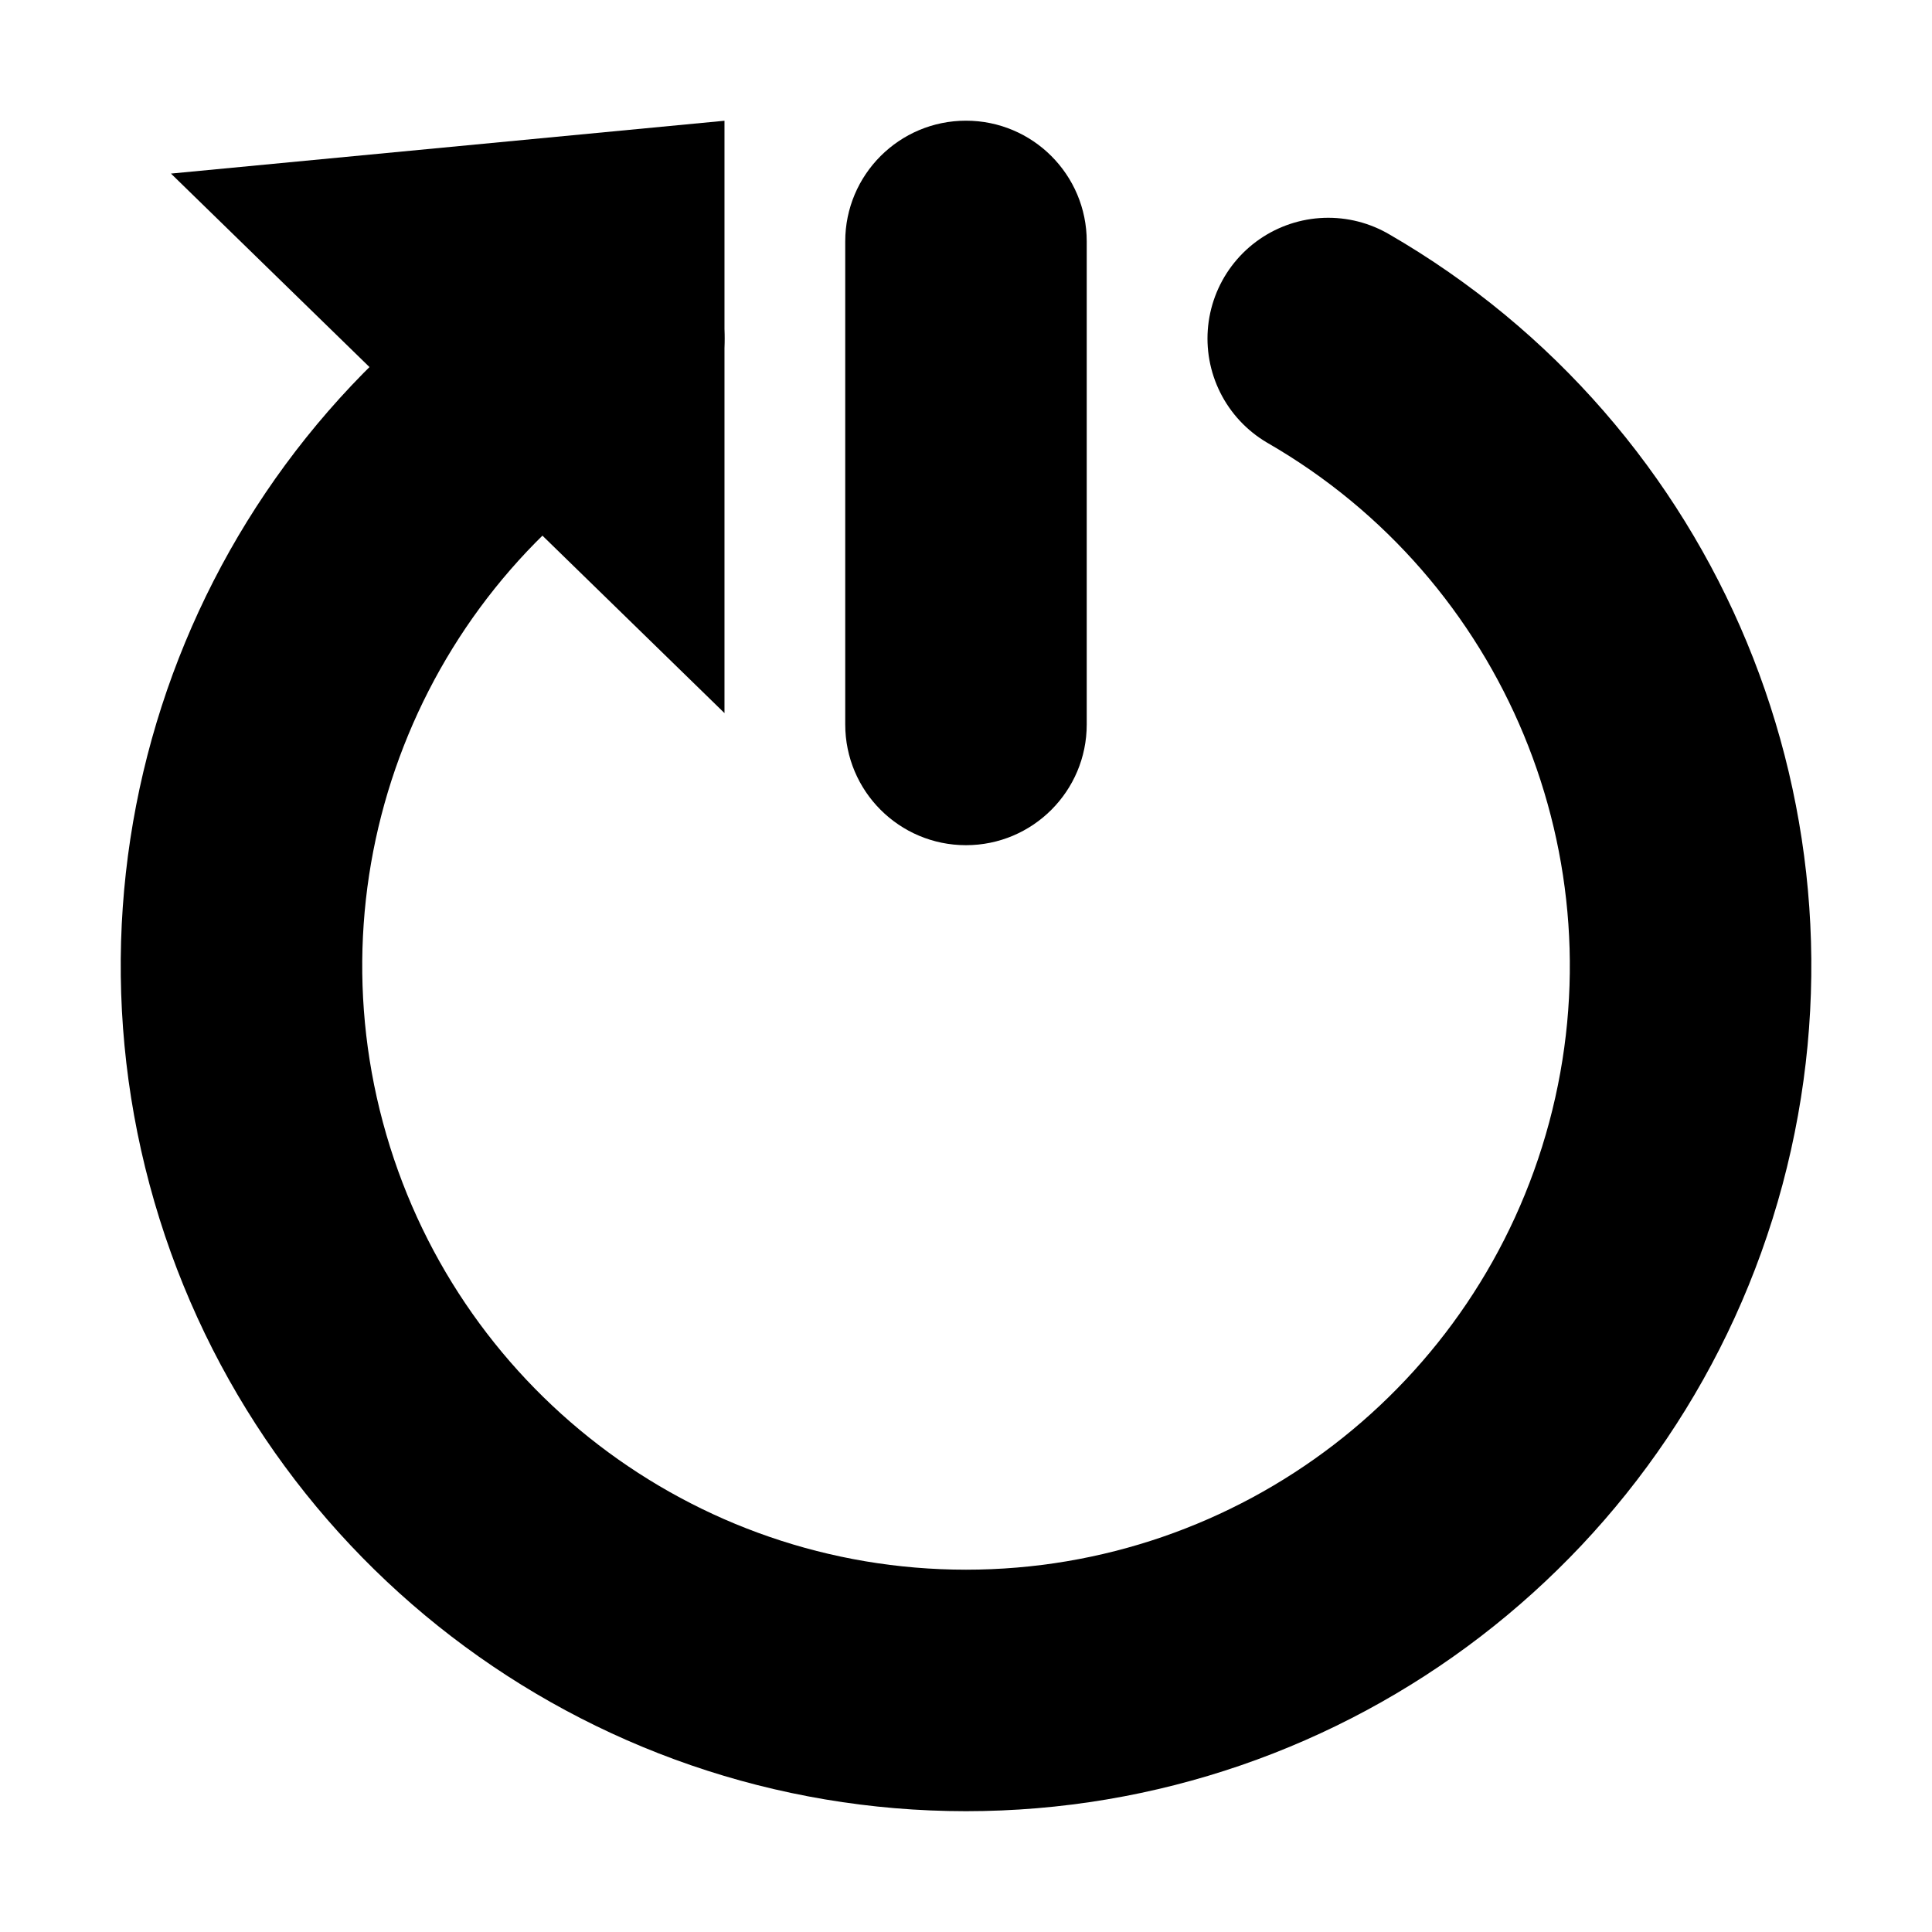
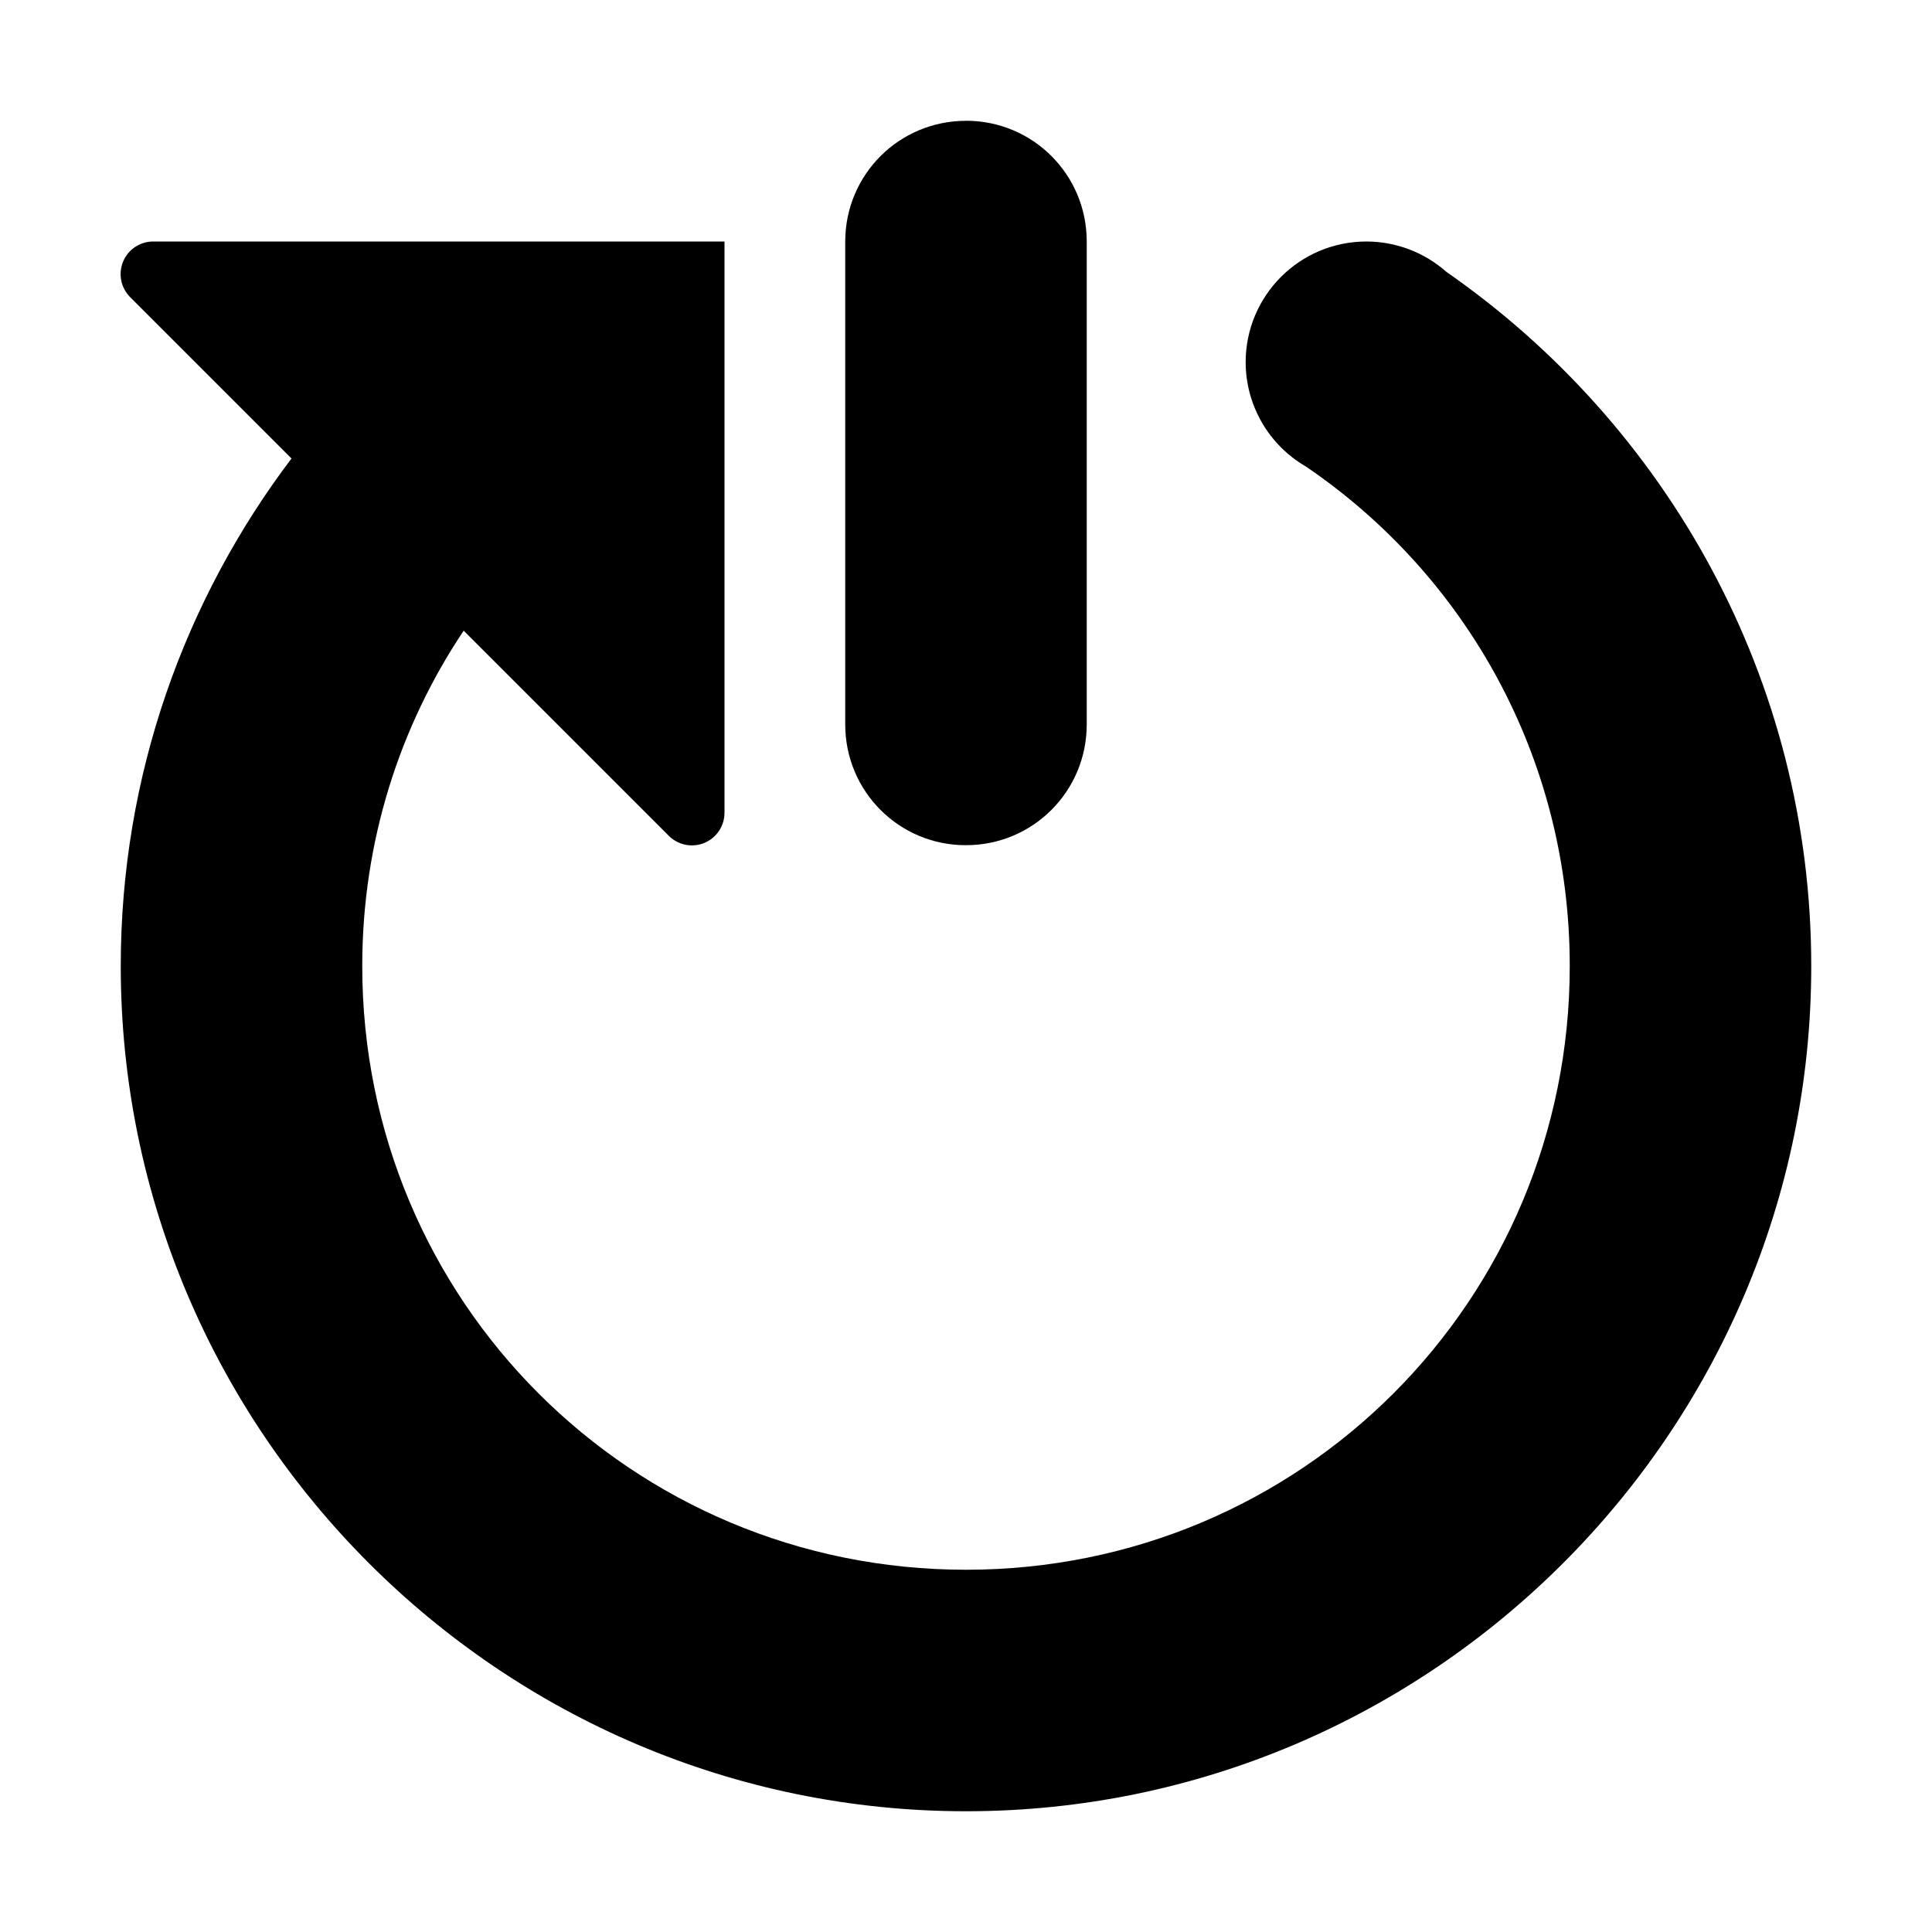
<svg xmlns="http://www.w3.org/2000/svg" xmlns:xlink="http://www.w3.org/1999/xlink" width="16" height="16" id="svg2" version="1.1">
  <defs id="defs4">
    <linearGradient id="linearGradient5306">
      <stop style="stop-color:#ffffff;stop-opacity:0.099;" offset="0" id="stop5308" />
      <stop style="stop-color:#ffffff;stop-opacity:0;" offset="1" id="stop5310" />
    </linearGradient>
    <linearGradient id="linearGradient5290">
      <stop style="stop-color:#00ffff;stop-opacity:0.098;" offset="0" id="stop5292" />
      <stop id="stop6740" offset="0.5" style="stop-color:#00ff7f;stop-opacity:0.047;" />
      <stop style="stop-color:#00ff00;stop-opacity:0;" offset="1" id="stop5294" />
    </linearGradient>
    <linearGradient id="linearGradient5188">
      <stop style="stop-color:#64b5f6;stop-opacity:0.247;" offset="0" id="stop5198" />
      <stop style="stop-color:#64b5f6;stop-opacity:0;" offset="1" id="stop5192" />
    </linearGradient>
    <linearGradient id="linearGradient3975">
      <stop style="stop-color:#ff5555;stop-opacity:1;" offset="0" id="stop3977" />
    </linearGradient>
    <linearGradient id="linearGradient3969">
      <stop style="stop-color:#87cdde;stop-opacity:1;" offset="0" id="stop3971" />
    </linearGradient>
    <filter id="filter3945" x="0" y="6" width="1.2" style="color-interpolation-filters:sRGB">
      <feDiffuseLighting id="feDiffuseLighting3947" lighting-color="#fdfdfd" surfaceScale="121.495" diffuseConstant="28.448" />
    </filter>
    <filter id="filter3979" style="color-interpolation-filters:sRGB">
      <feFlood flood-opacity="0.2" flood-color="rgb(0,0,0)" result="flood" id="feFlood3981" />
      <feComposite in="flood" in2="SourceGraphic" operator="in" result="composite1" id="feComposite3983" />
      <feGaussianBlur stdDeviation="6" result="blur" id="feGaussianBlur3985" />
      <feOffset dx="0" dy="6" result="offset" id="feOffset3987" />
      <feComposite in="SourceGraphic" in2="offset" operator="over" result="fbSourceGraphic" id="feComposite3989" />
      <feColorMatrix result="fbSourceGraphicAlpha" in="fbSourceGraphic" values="0 0 0 -1 0 0 0 0 -1 0 0 0 0 -1 0 0 0 0 1 0" id="feColorMatrix3991" />
      <feFlood id="feFlood3993" flood-opacity="0.2" flood-color="rgb(0,0,0)" result="flood" in="fbSourceGraphic" />
      <feComposite id="feComposite3995" in2="fbSourceGraphic" in="flood" operator="in" result="composite1" />
      <feGaussianBlur id="feGaussianBlur3997" stdDeviation="6" result="blur" />
      <feOffset id="feOffset3999" dx="0" dy="6" result="offset" />
      <feComposite id="feComposite4001" in2="offset" in="fbSourceGraphic" operator="over" result="composite2" />
    </filter>
    <filter style="color-interpolation-filters:sRGB" id="filter3876">
      <feFlood flood-opacity="0.2" flood-color="rgb(0,0,0)" result="flood" id="feFlood3878" />
      <feComposite in="flood" in2="SourceGraphic" operator="in" result="composite1" id="feComposite3880" />
      <feGaussianBlur stdDeviation="6" result="blur" id="feGaussianBlur3882" />
      <feOffset dx="0" dy="6" result="offset" id="feOffset3884" />
      <feComposite in="SourceGraphic" in2="offset" operator="over" result="fbSourceGraphic" id="feComposite3886" />
      <feColorMatrix result="fbSourceGraphicAlpha" in="fbSourceGraphic" values="0 0 0 -1 0 0 0 0 -1 0 0 0 0 -1 0 0 0 0 1 0" id="feColorMatrix3888" />
      <feFlood id="feFlood3890" flood-opacity="0.397" flood-color="rgb(0,0,0)" result="flood" in="fbSourceGraphic" />
      <feComposite id="feComposite3892" in2="fbSourceGraphic" in="flood" operator="in" result="composite1" />
      <feGaussianBlur id="feGaussianBlur3894" stdDeviation="19.2" result="blur" />
      <feOffset id="feOffset3896" dx="0" dy="6" result="offset" />
      <feComposite id="feComposite3898" in2="offset" in="fbSourceGraphic" operator="over" result="fbSourceGraphic" />
      <feColorMatrix result="fbSourceGraphicAlpha" in="fbSourceGraphic" values="0 0 0 -1 0 0 0 0 -1 0 0 0 0 -1 0 0 0 0 1 0" id="feColorMatrix3900" />
      <feFlood id="feFlood3902" flood-opacity="0.8" flood-color="rgb(0,0,0)" result="flood" in="fbSourceGraphic" />
      <feComposite id="feComposite3904" in2="fbSourceGraphic" in="flood" operator="in" result="composite1" />
      <feGaussianBlur id="feGaussianBlur3906" stdDeviation="19.2" result="blur" />
      <feOffset id="feOffset3908" dx="0" dy="6" result="offset" />
      <feComposite id="feComposite3910" in2="offset" in="fbSourceGraphic" operator="over" result="fbSourceGraphic" />
      <feColorMatrix result="fbSourceGraphicAlpha" in="fbSourceGraphic" values="0 0 0 -1 0 0 0 0 -1 0 0 0 0 -1 0 0 0 0 1 0" id="feColorMatrix3912" />
      <feFlood id="feFlood3914" flood-opacity="0.8" flood-color="rgb(0,0,0)" result="flood" in="fbSourceGraphic" />
      <feComposite id="feComposite3916" in2="fbSourceGraphic" in="flood" operator="in" result="composite1" />
      <feGaussianBlur id="feGaussianBlur3918" stdDeviation="26.1" result="blur" />
      <feOffset id="feOffset3920" dx="0" dy="6" result="offset" />
      <feComposite id="feComposite3922" in2="offset" in="fbSourceGraphic" operator="over" result="fbSourceGraphic" />
      <feColorMatrix result="fbSourceGraphicAlpha" in="fbSourceGraphic" values="0 0 0 -1 0 0 0 0 -1 0 0 0 0 -1 0 0 0 0 1 0" id="feColorMatrix3924" />
      <feFlood id="feFlood3926" flood-opacity="0.8" flood-color="rgb(0,0,0)" result="flood" in="fbSourceGraphic" />
      <feComposite id="feComposite3928" in2="fbSourceGraphic" in="flood" operator="in" result="composite1" />
      <feGaussianBlur id="feGaussianBlur3930" stdDeviation="35.7" result="blur" />
      <feOffset id="feOffset3932" dx="0" dy="6" result="offset" />
      <feComposite id="feComposite3934" in2="offset" in="fbSourceGraphic" operator="over" result="fbSourceGraphic" />
      <feColorMatrix result="fbSourceGraphicAlpha" in="fbSourceGraphic" values="0 0 0 -1 0 0 0 0 -1 0 0 0 0 -1 0 0 0 0 1 0" id="feColorMatrix3936" />
      <feFlood id="feFlood3938" flood-opacity="0.8" flood-color="rgb(0,0,0)" result="flood" in="fbSourceGraphic" />
      <feComposite id="feComposite3940" in2="fbSourceGraphic" in="flood" operator="in" result="composite1" />
      <feGaussianBlur id="feGaussianBlur3942" stdDeviation="6" result="blur" />
      <feOffset id="feOffset3944" dx="0" dy="6" result="offset" />
      <feComposite id="feComposite3946" in2="offset" in="fbSourceGraphic" operator="over" result="fbSourceGraphic" />
      <feColorMatrix result="fbSourceGraphicAlpha" in="fbSourceGraphic" values="0 0 0 -1 0 0 0 0 -1 0 0 0 0 -1 0 0 0 0 1 0" id="feColorMatrix3948" />
      <feFlood id="feFlood3950" flood-opacity="0.8" flood-color="rgb(0,0,0)" result="flood" in="fbSourceGraphic" />
      <feComposite id="feComposite3952" in2="fbSourceGraphic" in="flood" operator="in" result="composite1" />
      <feGaussianBlur id="feGaussianBlur3954" stdDeviation="21.7" result="blur" />
      <feOffset id="feOffset3956" dx="0" dy="6" result="offset" />
      <feComposite id="feComposite3958" in2="offset" in="fbSourceGraphic" operator="over" result="fbSourceGraphic" />
      <feColorMatrix result="fbSourceGraphicAlpha" in="fbSourceGraphic" values="0 0 0 -1 0 0 0 0 -1 0 0 0 0 -1 0 0 0 0 1 0" id="feColorMatrix3960" />
      <feFlood id="feFlood3962" flood-opacity="0.8" flood-color="rgb(0,0,0)" result="flood" in="fbSourceGraphic" />
      <feComposite id="feComposite3964" in2="fbSourceGraphic" in="flood" operator="in" result="composite1" />
      <feGaussianBlur id="feGaussianBlur3966" stdDeviation="21.7" result="blur" />
      <feOffset id="feOffset3968" dx="0" dy="1.9" result="offset" />
      <feComposite id="feComposite3970" in2="offset" in="fbSourceGraphic" operator="over" result="fbSourceGraphic" />
      <feColorMatrix result="fbSourceGraphicAlpha" in="fbSourceGraphic" values="0 0 0 -1 0 0 0 0 -1 0 0 0 0 -1 0 0 0 0 1 0" id="feColorMatrix3972" />
      <feFlood id="feFlood3974" flood-opacity="0.8" flood-color="rgb(0,0,0)" result="flood" in="fbSourceGraphic" />
      <feComposite id="feComposite3976" in2="fbSourceGraphic" in="flood" operator="in" result="composite1" />
      <feGaussianBlur id="feGaussianBlur3978" stdDeviation="21.7" result="blur" />
      <feOffset id="feOffset3980" dx="3.6" dy="1.9" result="offset" />
      <feComposite id="feComposite3982" in2="offset" in="fbSourceGraphic" operator="over" result="fbSourceGraphic" />
      <feColorMatrix result="fbSourceGraphicAlpha" in="fbSourceGraphic" values="0 0 0 -1 0 0 0 0 -1 0 0 0 0 -1 0 0 0 0 1 0" id="feColorMatrix3984" />
      <feFlood id="feFlood3986" flood-opacity="0.8" flood-color="rgb(0,0,0)" result="flood" in="fbSourceGraphic" />
      <feComposite id="feComposite3988" in2="fbSourceGraphic" in="flood" operator="in" result="composite1" />
      <feGaussianBlur id="feGaussianBlur3990" stdDeviation="21.7" result="blur" />
      <feOffset id="feOffset3992" dx="9.6" dy="1.9" result="offset" />
      <feComposite id="feComposite3994" in2="offset" in="fbSourceGraphic" operator="over" result="fbSourceGraphic" />
      <feColorMatrix result="fbSourceGraphicAlpha" in="fbSourceGraphic" values="0 0 0 -1 0 0 0 0 -1 0 0 0 0 -1 0 0 0 0 1 0" id="feColorMatrix3996" />
      <feFlood id="feFlood3998" flood-opacity="0.8" flood-color="rgb(0,0,0)" result="flood" in="fbSourceGraphic" />
      <feComposite id="feComposite4000" in2="fbSourceGraphic" in="flood" operator="in" result="composite1" />
      <feGaussianBlur id="feGaussianBlur4002" stdDeviation="21.7" result="blur" />
      <feOffset id="feOffset4004" dx="1.2" dy="1.9" result="offset" />
      <feComposite id="feComposite4006" in2="offset" in="fbSourceGraphic" operator="over" result="fbSourceGraphic" />
      <feColorMatrix result="fbSourceGraphicAlpha" in="fbSourceGraphic" values="0 0 0 -1 0 0 0 0 -1 0 0 0 0 -1 0 0 0 0 1 0" id="feColorMatrix4008" />
      <feFlood id="feFlood4010" flood-opacity="0.8" flood-color="rgb(0,0,0)" result="flood" in="fbSourceGraphic" />
      <feComposite id="feComposite4012" in2="fbSourceGraphic" in="flood" operator="in" result="composite1" />
      <feGaussianBlur id="feGaussianBlur4014" stdDeviation="21.7" result="blur" />
      <feOffset id="feOffset4016" dx="-1.4" dy="1.9" result="offset" />
      <feComposite id="feComposite4018" in2="offset" in="fbSourceGraphic" operator="over" result="fbSourceGraphic" />
      <feColorMatrix result="fbSourceGraphicAlpha" in="fbSourceGraphic" values="0 0 0 -1 0 0 0 0 -1 0 0 0 0 -1 0 0 0 0 1 0" id="feColorMatrix4020" />
      <feFlood id="feFlood4022" flood-opacity="0.8" flood-color="rgb(0,0,0)" result="flood" in="fbSourceGraphic" />
      <feComposite id="feComposite4024" in2="fbSourceGraphic" in="flood" operator="in" result="composite1" />
      <feGaussianBlur id="feGaussianBlur4026" stdDeviation="21.7" result="blur" />
      <feOffset id="feOffset4028" dx="0.3" dy="1.9" result="offset" />
      <feComposite id="feComposite4030" in2="offset" in="fbSourceGraphic" operator="over" result="fbSourceGraphic" />
      <feColorMatrix result="fbSourceGraphicAlpha" in="fbSourceGraphic" values="0 0 0 -1 0 0 0 0 -1 0 0 0 0 -1 0 0 0 0 1 0" id="feColorMatrix4032" />
      <feFlood id="feFlood4034" flood-opacity="0.8" flood-color="rgb(0,0,0)" result="flood" in="fbSourceGraphic" />
      <feComposite id="feComposite4036" in2="fbSourceGraphic" in="flood" operator="in" result="composite1" />
      <feGaussianBlur id="feGaussianBlur4038" stdDeviation="21.7" result="blur" />
      <feOffset id="feOffset4040" dx="-8.04912e-16" dy="1.9" result="offset" />
      <feComposite id="feComposite4042" in2="offset" in="fbSourceGraphic" operator="over" result="fbSourceGraphic" />
      <feColorMatrix result="fbSourceGraphicAlpha" in="fbSourceGraphic" values="0 0 0 -1 0 0 0 0 -1 0 0 0 0 -1 0 0 0 0 1 0" id="feColorMatrix4044" />
      <feFlood id="feFlood4046" flood-opacity="0.8" flood-color="rgb(0,0,0)" result="flood" in="fbSourceGraphic" />
      <feComposite id="feComposite4048" in2="fbSourceGraphic" in="flood" operator="in" result="composite1" />
      <feGaussianBlur id="feGaussianBlur4050" stdDeviation="21.7" result="blur" />
      <feOffset id="feOffset4052" dx="-8.04912e-16" dy="3.6" result="offset" />
      <feComposite id="feComposite4054" in2="offset" in="fbSourceGraphic" operator="over" result="fbSourceGraphic" />
      <feColorMatrix result="fbSourceGraphicAlpha" in="fbSourceGraphic" values="0 0 0 -1 0 0 0 0 -1 0 0 0 0 -1 0 0 0 0 1 0" id="feColorMatrix4056" />
      <feFlood id="feFlood4058" flood-opacity="0.8" flood-color="rgb(0,0,0)" result="flood" in="fbSourceGraphic" />
      <feComposite id="feComposite4060" in2="fbSourceGraphic" in="flood" operator="in" result="composite1" />
      <feGaussianBlur id="feGaussianBlur4062" stdDeviation="6" result="blur" />
      <feOffset id="feOffset4064" dx="-8.04912e-16" dy="3.6" result="offset" />
      <feComposite id="feComposite4066" in2="offset" in="fbSourceGraphic" operator="over" result="fbSourceGraphic" />
      <feColorMatrix result="fbSourceGraphicAlpha" in="fbSourceGraphic" values="0 0 0 -1 0 0 0 0 -1 0 0 0 0 -1 0 0 0 0 1 0" id="feColorMatrix4080" />
      <feFlood id="feFlood4082" flood-opacity="0.8" flood-color="rgb(0,0,0)" result="flood" in="fbSourceGraphic" />
      <feComposite id="feComposite4084" in2="fbSourceGraphic" in="flood" operator="in" result="composite1" />
      <feGaussianBlur id="feGaussianBlur4086" stdDeviation="6" result="blur" />
      <feOffset id="feOffset4088" dx="-8.04912e-16" dy="3.6" result="offset" />
      <feComposite id="feComposite4090" in2="offset" in="fbSourceGraphic" operator="over" result="fbSourceGraphic" />
      <feColorMatrix result="fbSourceGraphicAlpha" in="fbSourceGraphic" values="0 0 0 -1 0 0 0 0 -1 0 0 0 0 -1 0 0 0 0 1 0" id="feColorMatrix4092" />
      <feFlood id="feFlood4094" flood-opacity="0.8" flood-color="rgb(0,0,0)" result="flood" in="fbSourceGraphic" />
      <feComposite id="feComposite4096" in2="fbSourceGraphic" in="flood" operator="in" result="composite1" />
      <feGaussianBlur id="feGaussianBlur4098" stdDeviation="6" result="blur" />
      <feOffset id="feOffset4100" dx="-8.04912e-16" dy="7.7" result="offset" />
      <feComposite id="feComposite4102" in2="offset" in="fbSourceGraphic" operator="over" result="fbSourceGraphic" />
      <feColorMatrix result="fbSourceGraphicAlpha" in="fbSourceGraphic" values="0 0 0 -1 0 0 0 0 -1 0 0 0 0 -1 0 0 0 0 1 0" id="feColorMatrix4104" />
      <feFlood id="feFlood4106" flood-opacity="0.8" flood-color="rgb(0,0,0)" result="flood" in="fbSourceGraphic" />
      <feComposite id="feComposite4108" in2="fbSourceGraphic" in="flood" operator="in" result="composite1" />
      <feGaussianBlur id="feGaussianBlur4110" stdDeviation="6" result="blur" />
      <feOffset id="feOffset4112" dx="-8.04912e-16" dy="11.6" result="offset" />
      <feComposite id="feComposite4114" in2="offset" in="fbSourceGraphic" operator="over" result="fbSourceGraphic" />
      <feColorMatrix result="fbSourceGraphicAlpha" in="fbSourceGraphic" values="0 0 0 -1 0 0 0 0 -1 0 0 0 0 -1 0 0 0 0 1 0" id="feColorMatrix4116" />
      <feFlood id="feFlood4118" flood-opacity="0.5" flood-color="rgb(0,0,0)" result="flood" in="fbSourceGraphic" />
      <feComposite id="feComposite4120" in2="fbSourceGraphic" in="flood" operator="in" result="composite1" />
      <feGaussianBlur id="feGaussianBlur4122" stdDeviation="6" result="blur" />
      <feOffset id="feOffset4124" dx="-8.04912e-16" dy="11.6" result="offset" />
      <feComposite id="feComposite4126" in2="offset" in="fbSourceGraphic" operator="over" result="fbSourceGraphic" />
      <feColorMatrix result="fbSourceGraphicAlpha" in="fbSourceGraphic" values="0 0 0 -1 0 0 0 0 -1 0 0 0 0 -1 0 0 0 0 1 0" id="feColorMatrix4128" />
      <feFlood id="feFlood4130" flood-opacity="0.3" flood-color="rgb(0,0,0)" result="flood" in="fbSourceGraphic" />
      <feComposite id="feComposite4132" in2="fbSourceGraphic" in="flood" operator="in" result="composite1" />
      <feGaussianBlur id="feGaussianBlur4134" stdDeviation="6" result="blur" />
      <feOffset id="feOffset4136" dx="-8.04912e-16" dy="11.6" result="offset" />
      <feComposite id="feComposite4138" in2="offset" in="fbSourceGraphic" operator="over" result="fbSourceGraphic" />
      <feColorMatrix result="fbSourceGraphicAlpha" in="fbSourceGraphic" values="0 0 0 -1 0 0 0 0 -1 0 0 0 0 -1 0 0 0 0 1 0" id="feColorMatrix4140" />
      <feFlood id="feFlood4142" flood-opacity="0.2" flood-color="rgb(0,0,0)" result="flood" in="fbSourceGraphic" />
      <feComposite id="feComposite4144" in2="fbSourceGraphic" in="flood" operator="in" result="composite1" />
      <feGaussianBlur id="feGaussianBlur4146" stdDeviation="6" result="blur" />
      <feOffset id="feOffset4148" dx="-8.04912e-16" dy="11.6" result="offset" />
      <feComposite id="feComposite4150" in2="offset" in="fbSourceGraphic" operator="over" result="fbSourceGraphic" />
      <feColorMatrix result="fbSourceGraphicAlpha" in="fbSourceGraphic" values="0 0 0 -1 0 0 0 0 -1 0 0 0 0 -1 0 0 0 0 1 0" id="feColorMatrix4152" />
      <feFlood id="feFlood4154" flood-opacity="0.2" flood-color="rgb(0,0,0)" result="flood" in="fbSourceGraphic" />
      <feComposite id="feComposite4156" in2="fbSourceGraphic" in="flood" operator="in" result="composite1" />
      <feGaussianBlur id="feGaussianBlur4158" stdDeviation="6" result="blur" />
      <feOffset id="feOffset4160" dx="-8.04912e-16" dy="11.6" result="offset" />
      <feComposite id="feComposite4162" in2="offset" in="fbSourceGraphic" operator="over" result="fbSourceGraphic" />
      <feColorMatrix result="fbSourceGraphicAlpha" in="fbSourceGraphic" values="0 0 0 -1 0 0 0 0 -1 0 0 0 0 -1 0 0 0 0 1 0" id="feColorMatrix4164" />
      <feFlood id="feFlood4166" flood-opacity="0.2" flood-color="rgb(0,0,0)" result="flood" in="fbSourceGraphic" />
      <feComposite id="feComposite4168" in2="fbSourceGraphic" in="flood" operator="in" result="composite1" />
      <feGaussianBlur id="feGaussianBlur4170" stdDeviation="6" result="blur" />
      <feOffset id="feOffset4172" dx="-8.04912e-16" dy="6" result="offset" />
      <feComposite id="feComposite4174" in2="offset" in="fbSourceGraphic" operator="over" result="composite2" />
    </filter>
    <filter id="filter4522" style="color-interpolation-filters:sRGB">
      <feGaussianBlur stdDeviation="3" id="feGaussianBlur4524" />
      <feColorMatrix result="fbSourceGraphic" values="1 0 0 0 0 0 1 0 0 0 0 0 1 0 0 0 0 0 6 -2.5 " id="feColorMatrix4526" />
    </filter>
    <filter id="filter4576" style="color-interpolation-filters:sRGB">
      <feGaussianBlur stdDeviation="3" id="feGaussianBlur4578" />
      <feColorMatrix result="fbSourceGraphic" values="1 0 0 0 0 0 1 0 0 0 0 0 1 0 0 0 0 0 6 -2.5 " id="feColorMatrix4580" />
    </filter>
    <filter id="filter4576-0" style="color-interpolation-filters:sRGB">
      <feGaussianBlur stdDeviation="3" id="feGaussianBlur4578-8" />
      <feColorMatrix result="fbSourceGraphic" values="1 0 0 0 0 0 1 0 0 0 0 0 1 0 0 0 0 0 6 -2.5 " id="feColorMatrix4580-0" />
    </filter>
    <filter id="filter4576-0-0" style="color-interpolation-filters:sRGB">
      <feGaussianBlur stdDeviation="3" id="feGaussianBlur4578-8-5" />
      <feColorMatrix result="fbSourceGraphic" values="1 0 0 0 0 0 1 0 0 0 0 0 1 0 0 0 0 0 6 -2.5 " id="feColorMatrix4580-0-2" />
    </filter>
    <filter id="filter4576-0-0-4" style="color-interpolation-filters:sRGB">
      <feGaussianBlur stdDeviation="3" id="feGaussianBlur4578-8-5-2" />
      <feColorMatrix result="fbSourceGraphic" values="1 0 0 0 0 0 1 0 0 0 0 0 1 0 0 0 0 0 6 -2.5 " id="feColorMatrix4580-0-2-7" />
    </filter>
    <radialGradient xlink:href="#linearGradient5306" id="radialGradient5296" cx="9" cy="1032.112" fx="9" fy="1032.112" r="10.125" gradientUnits="userSpaceOnUse" gradientTransform="matrix(1.944444,0,0,1.944447,-13.5625,-977.5881)" />
    <linearGradient xlink:href="#linearGradient5306" id="linearGradient5312" x1="-15.75" y1="1029.3" x2="23.625" y2="1029.3" gradientUnits="userSpaceOnUse" />
    <linearGradient id="linearGradient3783-1">
      <stop id="stop3785-2" offset="0" style="stop-color:#1e94d3;stop-opacity:1;" />
      <stop style="stop-color:#1e94d3;stop-opacity:1;" offset="1" id="stop3803-6" />
    </linearGradient>
    <linearGradient gradientUnits="userSpaceOnUse" y2="50" x2="30" y1="90" x1="-10" id="linearGradient3827-7" xlink:href="#linearGradient3783-1" />
    <linearGradient gradientUnits="userSpaceOnUse" y2="50" x2="30" y1="90" x1="-10" id="linearGradient3827" xlink:href="#linearGradient3783" />
    <linearGradient id="linearGradient3783">
      <stop id="stop3785" offset="0" style="stop-color:#1e94d3;stop-opacity:1;" />
      <stop style="stop-color:#1e94d3;stop-opacity:1;" offset="1" id="stop3803" />
    </linearGradient>
    <linearGradient id="linearGradient3821">
      <stop id="stop3823" offset="0" style="stop-color:#37aee2;stop-opacity:1;" />
      <stop id="stop3825" offset="1" style="stop-color:#1e96c8;stop-opacity:1;" />
    </linearGradient>
    <linearGradient id="linearGradient3829">
      <stop style="stop-color:#1f96d4;stop-opacity:1;" offset="0" id="stop3831" />
      <stop style="stop-color:#37aee2;stop-opacity:1;" offset="1" id="stop3833" />
    </linearGradient>
    <linearGradient id="linearGradient3877">
      <stop id="stop3879" offset="0" style="stop-color:#eff7fc;stop-opacity:1;" />
      <stop id="stop3881" offset="1" style="stop-color:#ffffff;stop-opacity:1;" />
    </linearGradient>
    <linearGradient id="linearGradient3689">
      <stop id="stop3691" offset="0" style="stop-color:#f68000;stop-opacity:1;" />
      <stop id="stop3693" offset="1" style="stop-color:#fd9800;stop-opacity:1;" />
    </linearGradient>
    <linearGradient id="linearGradient3675">
      <stop id="stop3677" offset="0" style="stop-color:#ffb900;stop-opacity:1;" />
      <stop id="stop3679" offset="1" style="stop-color:#ffd76b;stop-opacity:1;" />
    </linearGradient>
    <linearGradient y2="463.262" x2="412.23" y1="461.921" x1="-113.893" gradientUnits="userSpaceOnUse" id="linearGradient3840" xlink:href="#linearGradient3675" />
    <linearGradient id="linearGradient3634">
      <stop style="stop-color:#7a8288;stop-opacity:1;" offset="0" id="stop3636" />
      <stop id="stop3638" offset="0.076" style="stop-color:#9fa3a7;stop-opacity:1;" />
      <stop style="stop-color:#7d858b;stop-opacity:1;" offset="1" id="stop3640" />
    </linearGradient>
    <linearGradient y2="12.703" x2="151.346" y1="-0.642" x1="107.209" gradientTransform="matrix(0.2822222,0,0,0.2822222,-0.1398399,-0.01181449)" gradientUnits="userSpaceOnUse" id="linearGradient3838" xlink:href="#linearGradient3634" />
    <linearGradient id="linearGradient3712">
      <stop id="stop3714" offset="0" style="stop-color:#a1abb2;stop-opacity:1;" />
      <stop style="stop-color:#eaeced;stop-opacity:1;" offset="0.148" id="stop3720" />
      <stop id="stop3716" offset="1" style="stop-color:#c6ccd0;stop-opacity:1;" />
    </linearGradient>
    <linearGradient y2="27.389" x2="164.759" y1="12.641" x1="104.886" gradientUnits="userSpaceOnUse" id="linearGradient3836" xlink:href="#linearGradient3712" />
    <linearGradient id="linearGradient3702">
      <stop id="stop3704" offset="0" style="stop-color:#7a8288;stop-opacity:1;" />
      <stop style="stop-color:#9fa3a7;stop-opacity:1;" offset="0.529" id="stop3710" />
      <stop id="stop3706" offset="1" style="stop-color:#7d858b;stop-opacity:1;" />
    </linearGradient>
    <linearGradient y2="268.415" x2="334.031" y1="252.484" x1="18.875" gradientUnits="userSpaceOnUse" id="linearGradient3834" xlink:href="#linearGradient3702" />
    <linearGradient id="linearGradient3626">
      <stop style="stop-color:#a1abb2;stop-opacity:1;" offset="0" id="stop3628" />
      <stop id="stop3630" offset="0.083" style="stop-color:#eaeced;stop-opacity:1;" />
      <stop style="stop-color:#c6ccd0;stop-opacity:1;" offset="1" id="stop3632" />
    </linearGradient>
    <linearGradient y2="290.7" x2="278.432" y1="228.6" x1="44.104" gradientUnits="userSpaceOnUse" id="linearGradient3832" xlink:href="#linearGradient3626" />
    <linearGradient id="linearGradient3646">
      <stop id="stop3648" offset="0" style="stop-color:#f48200;stop-opacity:0;" />
      <stop style="stop-color:#f48200;stop-opacity:0.728;" offset="0.589" id="stop3654" />
      <stop id="stop3658" offset="0.816" style="stop-color:#cc5f00;stop-opacity:1;" />
      <stop id="stop3650" offset="1" style="stop-color:#a43d00;stop-opacity:1;" />
    </linearGradient>
    <linearGradient y2="55.356" x2="261.622" y1="70.105" x1="115.202" gradientUnits="userSpaceOnUse" id="linearGradient3830" xlink:href="#linearGradient3646" />
    <linearGradient id="linearGradient3668">
      <stop style="stop-color:#9b4400;stop-opacity:1;" offset="0" id="stop3670" />
      <stop style="stop-color:#e56300;stop-opacity:1;" offset="1" id="stop3672" />
    </linearGradient>
    <linearGradient y2="108.988" x2="93.522" y1="102.284" x1="64.751" gradientUnits="userSpaceOnUse" id="linearGradient3828" xlink:href="#linearGradient3668" />
    <linearGradient id="linearGradient3649">
      <stop id="stop3651" offset="0" style="stop-color:#e26400;stop-opacity:1;" />
      <stop id="stop3653" offset="1" style="stop-color:#ffb900;stop-opacity:1;" />
    </linearGradient>
    <linearGradient y2="125.316" x2="44.376" y1="100.342" x1="40.775" gradientTransform="matrix(1,0,0,1.020233,0,-1.423461)" gradientUnits="userSpaceOnUse" id="linearGradient3826" xlink:href="#linearGradient3649" />
    <linearGradient id="linearGradient3689-2">
      <stop id="stop3691-2" offset="0" style="stop-color:#f68000;stop-opacity:1;" />
      <stop id="stop3693-3" offset="1" style="stop-color:#fd9800;stop-opacity:1;" />
    </linearGradient>
    <linearGradient id="linearGradient3675-8">
      <stop id="stop3677-4" offset="0" style="stop-color:#ffb900;stop-opacity:1;" />
      <stop id="stop3679-7" offset="1" style="stop-color:#ffd76b;stop-opacity:1;" />
    </linearGradient>
    <linearGradient y2="463.262" x2="412.23" y1="461.921" x1="-113.893" gradientUnits="userSpaceOnUse" id="linearGradient3840-4" xlink:href="#linearGradient3675-8" />
    <linearGradient id="linearGradient3634-7">
      <stop style="stop-color:#7a8288;stop-opacity:1;" offset="0" id="stop3636-4" />
      <stop id="stop3638-6" offset="0.076" style="stop-color:#9fa3a7;stop-opacity:1;" />
      <stop style="stop-color:#7d858b;stop-opacity:1;" offset="1" id="stop3640-9" />
    </linearGradient>
    <linearGradient y2="12.703" x2="151.346" y1="-0.642" x1="107.209" gradientTransform="matrix(0.2822222,0,0,0.2822222,-0.1398399,-0.01181449)" gradientUnits="userSpaceOnUse" id="linearGradient3838-1" xlink:href="#linearGradient3634-7" />
    <linearGradient id="linearGradient3712-7">
      <stop id="stop3714-7" offset="0" style="stop-color:#a1abb2;stop-opacity:1;" />
      <stop style="stop-color:#eaeced;stop-opacity:1;" offset="0.148" id="stop3720-2" />
      <stop id="stop3716-3" offset="1" style="stop-color:#c6ccd0;stop-opacity:1;" />
    </linearGradient>
    <linearGradient y2="27.389" x2="164.759" y1="12.641" x1="104.886" gradientUnits="userSpaceOnUse" id="linearGradient3836-7" xlink:href="#linearGradient3712-7" />
    <linearGradient id="linearGradient3702-3">
      <stop id="stop3704-5" offset="0" style="stop-color:#7a8288;stop-opacity:1;" />
      <stop style="stop-color:#9fa3a7;stop-opacity:1;" offset="0.529" id="stop3710-4" />
      <stop id="stop3706-4" offset="1" style="stop-color:#7d858b;stop-opacity:1;" />
    </linearGradient>
    <linearGradient y2="268.415" x2="334.031" y1="252.484" x1="18.875" gradientUnits="userSpaceOnUse" id="linearGradient3834-9" xlink:href="#linearGradient3702-3" />
    <linearGradient id="linearGradient3626-6">
      <stop style="stop-color:#a1abb2;stop-opacity:1;" offset="0" id="stop3628-0" />
      <stop id="stop3630-5" offset="0.083" style="stop-color:#eaeced;stop-opacity:1;" />
      <stop style="stop-color:#c6ccd0;stop-opacity:1;" offset="1" id="stop3632-7" />
    </linearGradient>
    <linearGradient y2="290.7" x2="278.432" y1="228.6" x1="44.104" gradientUnits="userSpaceOnUse" id="linearGradient3832-3" xlink:href="#linearGradient3626-6" />
    <linearGradient id="linearGradient3646-6">
      <stop id="stop3648-6" offset="0" style="stop-color:#f48200;stop-opacity:0;" />
      <stop style="stop-color:#f48200;stop-opacity:0.728;" offset="0.589" id="stop3654-6" />
      <stop id="stop3658-4" offset="0.816" style="stop-color:#cc5f00;stop-opacity:1;" />
      <stop id="stop3650-0" offset="1" style="stop-color:#a43d00;stop-opacity:1;" />
    </linearGradient>
    <linearGradient y2="55.356" x2="261.622" y1="70.105" x1="115.202" gradientUnits="userSpaceOnUse" id="linearGradient3830-6" xlink:href="#linearGradient3646-6" />
    <linearGradient id="linearGradient3668-5">
      <stop style="stop-color:#9b4400;stop-opacity:1;" offset="0" id="stop3670-3" />
      <stop style="stop-color:#e56300;stop-opacity:1;" offset="1" id="stop3672-2" />
    </linearGradient>
    <linearGradient y2="108.988" x2="93.522" y1="102.284" x1="64.751" gradientUnits="userSpaceOnUse" id="linearGradient3828-1" xlink:href="#linearGradient3668-5" />
    <linearGradient id="linearGradient3649-3">
      <stop id="stop3651-9" offset="0" style="stop-color:#e26400;stop-opacity:1;" />
      <stop id="stop3653-7" offset="1" style="stop-color:#ffb900;stop-opacity:1;" />
    </linearGradient>
    <linearGradient y2="125.316" x2="44.376" y1="100.342" x1="40.775" gradientTransform="matrix(1,0,0,1.020233,0,-1.423461)" gradientUnits="userSpaceOnUse" id="linearGradient3826-1" xlink:href="#linearGradient3649-3" />
    <linearGradient id="linearGradient2460" y2="44.984" gradientUnits="userSpaceOnUse" x2="19.36" y1="21.031" x1="19.245">
      <stop id="stop3602" style="stop-color:#fafafa;stop-opacity:1;" offset="0" />
      <stop id="stop3604" style="stop-color:#f0f0f0;stop-opacity:1;" offset="1" />
    </linearGradient>
    <linearGradient xlink:href="#linearGradient2460" id="linearGradient3157" gradientUnits="userSpaceOnUse" gradientTransform="matrix(12.10256,0,0,12.10256,-34.46825,-46.18711)" x1="18.93" y1="6.295" x2="19.36" y2="36.644" />
    <linearGradient id="linearGradient5479-2">
      <stop id="stop5481-7" offset="0" style="stop-color:#be5300;stop-opacity:1;" />
      <stop style="stop-color:#f07300;stop-opacity:1" offset="0.763" id="stop5483-4" />
      <stop id="stop5485-2" offset="1" style="stop-color:#e67700;stop-opacity:1;" />
    </linearGradient>
    <linearGradient y2="134.644" x2="128.507" y1="101.118" x1="4.11" gradientTransform="matrix(1.235159,0,0,1.235159,262.2571,326.9873)" gradientUnits="userSpaceOnUse" id="linearGradient3900" xlink:href="#linearGradient5479-2" />
    <linearGradient id="linearGradient5479-6">
      <stop style="stop-color:#be5300;stop-opacity:1;" offset="0" id="stop5481-6" />
      <stop id="stop5483-0" offset="0.763" style="stop-color:#f07300;stop-opacity:1" />
      <stop style="stop-color:#e67700;stop-opacity:1;" offset="1" id="stop5485-5" />
    </linearGradient>
    <linearGradient xlink:href="#linearGradient5479-6" id="linearGradient5467-1" gradientUnits="userSpaceOnUse" gradientTransform="matrix(1.235159,0,0,1.235159,262.2571,326.9873)" x1="4.11" y1="101.118" x2="128.507" y2="134.644" />
    <linearGradient id="linearGradient5447">
      <stop id="stop5451" offset="0" style="stop-color:#e66e00;stop-opacity:1;" />
      <stop style="stop-color:#e67700;stop-opacity:1;" offset="1" id="stop5453" />
    </linearGradient>
    <linearGradient id="linearGradient5479">
      <stop style="stop-color:#be5300;stop-opacity:1;" offset="0" id="stop5481" />
      <stop id="stop5483" offset="0.763" style="stop-color:#f07300;stop-opacity:1" />
      <stop style="stop-color:#e67700;stop-opacity:1;" offset="1" id="stop5485" />
    </linearGradient>
    <linearGradient xlink:href="#linearGradient5479" id="linearGradient5467" gradientUnits="userSpaceOnUse" gradientTransform="matrix(1.235159,0,0,1.235159,262.2571,326.9873)" x1="4.11" y1="101.118" x2="128.507" y2="134.644" />
    <linearGradient gradientTransform="matrix(1.005865,0,0,0.994169,100,0)" gradientUnits="userSpaceOnUse" id="linearGradient3416" y2="7.017" x2="45.448" y1="92.54" x1="45.448">
      <stop offset="0" style="stop-color:#000000;stop-opacity:1" id="stop3418" />
      <stop offset="1" style="stop-color:#000000;stop-opacity:0.588" id="stop3420" />
    </linearGradient>
    <linearGradient xlink:href="#ButtonShadow-0-1-1-5" id="linearGradient5342" gradientUnits="userSpaceOnUse" gradientTransform="matrix(1.007415,0,0,1.007415,-810.4888,593.1369)" x1="1012.513" y1="484.417" x2="1006.808" y2="20.626" />
    <linearGradient gradientTransform="matrix(1.005865,0,0,0.994169,100,0)" gradientUnits="userSpaceOnUse" id="linearGradient3409" y2="7.017" x2="45.448" y1="92.54" x1="45.448">
      <stop offset="0" style="stop-color:#000000;stop-opacity:1" id="stop3411" />
      <stop offset="1" style="stop-color:#000000;stop-opacity:0.588" id="stop3413" />
    </linearGradient>
    <linearGradient gradientTransform="matrix(1.005865,0,0,0.994169,100,0)" gradientUnits="userSpaceOnUse" id="linearGradient3402" y2="7.017" x2="45.448" y1="92.54" x1="45.448">
      <stop offset="0" style="stop-color:#000000;stop-opacity:1" id="stop3404" />
      <stop offset="1" style="stop-color:#000000;stop-opacity:0.588" id="stop3406" />
    </linearGradient>
    <linearGradient gradientTransform="matrix(1.005865,0,0,0.994169,100,0)" gradientUnits="userSpaceOnUse" id="linearGradient3395" y2="7.017" x2="45.448" y1="92.54" x1="45.448">
      <stop offset="0" style="stop-color:#000000;stop-opacity:1" id="stop3397" />
      <stop offset="1" style="stop-color:#000000;stop-opacity:0.588" id="stop3399" />
    </linearGradient>
    <linearGradient gradientTransform="matrix(1.005865,0,0,0.994169,100,0)" gradientUnits="userSpaceOnUse" id="ButtonShadow-0-1-1-5" y2="7.017" x2="45.448" y1="92.54" x1="45.448">
      <stop offset="0" style="stop-color:#000000;stop-opacity:1" id="stop3750-8-9-3-6" />
      <stop offset="1" style="stop-color:#000000;stop-opacity:0.588" id="stop3752-5-6-4-2" />
    </linearGradient>
    <linearGradient id="linearGradient4046">
      <stop offset="0" style="stop-color:#000000;stop-opacity:1;" id="stop4048" />
      <stop offset="1" style="stop-color:#ffffff;stop-opacity:0.2" id="stop4050" />
    </linearGradient>
    <linearGradient id="linearGradient3737">
      <stop offset="0" style="stop-color:#ffffff;stop-opacity:1" id="stop3739" />
      <stop offset="1" style="stop-color:#ffffff;stop-opacity:0" id="stop3741" />
    </linearGradient>
    <linearGradient id="linearGradient4487">
      <stop offset="0" style="stop-color:#000000;stop-opacity:1" id="stop4489" />
      <stop offset="1" style="stop-color:#000000;stop-opacity:0" id="stop4491" />
    </linearGradient>
    <linearGradient y2="251.661" x2="1011.953" y1="476.26" x1="1016.104" gradientTransform="translate(-146.2203,369.0885)" gradientUnits="userSpaceOnUse" id="linearGradient4082" xlink:href="#linearGradient4487" />
    <linearGradient xlink:href="#SVGID_2_" id="linearGradient3803" x1="259.994" y1="44" x2="259.994" y2="464" gradientUnits="userSpaceOnUse" />
    <linearGradient y2="217.459" x2="200.051" y1="185.074" x1="200.051" gradientTransform="matrix(9.257474,0,0,9.257474,-1595.928,-1607.211)" gradientUnits="userSpaceOnUse" id="linearGradient3017" xlink:href="#SVGID_2_" />
    <linearGradient xlink:href="#SVGID_2_" id="linearGradient3021" gradientUnits="userSpaceOnUse" gradientTransform="matrix(13.57763,0,0,13.57763,-2026.162,-2566.71)" x1="200.051" y1="185.074" x2="200.051" y2="217.459" />
    <linearGradient y2="217.459" x2="200.051" y1="185.074" x1="200.051" gradientUnits="userSpaceOnUse" id="SVGID_2_">
      <stop id="stop13" style="stop-color:#61B74A" offset="0" />
      <stop id="stop15" style="stop-color:#449934" offset="1" />
    </linearGradient>
    <radialGradient gradientUnits="userSpaceOnUse" gradientTransform="matrix(1,0,0,1.049991,0,-19.27059)" r="191.619" fy="385.484" fx="558.354" cy="385.484" cx="558.354" id="radialGradient3867" xlink:href="#XMLID_74_-8-1" />
    <linearGradient y2="48.085" x2="78.466" y1="56.301" x1="64.478" gradientUnits="userSpaceOnUse" id="XMLID_74_-8-1">
      <stop id="stop155-3-8" style="stop-color:#ffffff;stop-opacity:1;" offset="0" />
      <stop id="stop157-94-6" style="stop-color:#e6e6e6;stop-opacity:1;" offset="1" />
    </linearGradient>
  </defs>
  <g id="layer2" transform="translate(1.000843,1.0005)">
-     <path style="fill:none;stroke:#000000;stroke-width:2;stroke-linecap:round;stroke-linejoin:round;paint-order:markers stroke fill" id="path3375" d="M 9.999,1.803 A 6,6 0 0 1 12.795,8.552 6,6 0 0 1 6.999,12.999 6,6 0 0 1 1.204,8.552 6,6 0 0 1 3.999,1.803" />
-     <rect style="fill:#000000;stroke:none;stroke-width:2;stroke-linecap:round;stroke-linejoin:round;paint-order:markers stroke fill" id="rect3443" width="2" height="6" x="5.999" y="-0.001" ry="1" />
-     <path id="rect3864" style="stroke-width:2;stroke-linecap:round;stroke-linejoin:round;paint-order:markers stroke fill" d="M 0.415,0.437 4.999,-5.0000002e-4 4.999,4.905 Z" />
+     <path id="path3375" style="color:#000000;fill:#000000;stroke-linecap:round;stroke-linejoin:round;-inkscape-stroke:none;paint-order:markers stroke fill" d="M 1.27 2 A 0.27 0.27 0 0 0 1.078 2.461 L 2.414 3.797 C 1.528 4.968 1 6.424 1 8 C 1 11.854 4.146 15 8 15 C 11.854 15 15 11.854 15 8 C 15 5.623 13.801 3.518 11.979 2.252 A 1 1 0 0 0 11.316 2 A 1 1 0 0 0 10.316 3 A 1 1 0 0 0 10.814 3.863 C 12.136 4.761 13 6.273 13 8 C 13 10.773 10.773 13 8 13 C 5.227 13 3 10.773 3 8 C 3 6.969 3.31 6.015 3.84 5.223 L 5.539 6.922 A 0.27 0.27 0 0 0 6 6.73 L 6 2 L 1.27 2 z " transform="translate(-1.000843,-1.0005)" />
+     <path id="rect3443" style="stroke-width:2;stroke-linecap:round;stroke-linejoin:round;paint-order:markers stroke fill" d="m 6.999,-5.0000002e-4 c 0.554,0 1,0.446 1,1 V 4.999 c 0,0.554 -0.446,1 -1,1 C 6.445,6 5.999,5.553 5.999,4.999 V 1 c 0,-0.554 0.446,-1 1,-1 z" />
  </g>
</svg>
